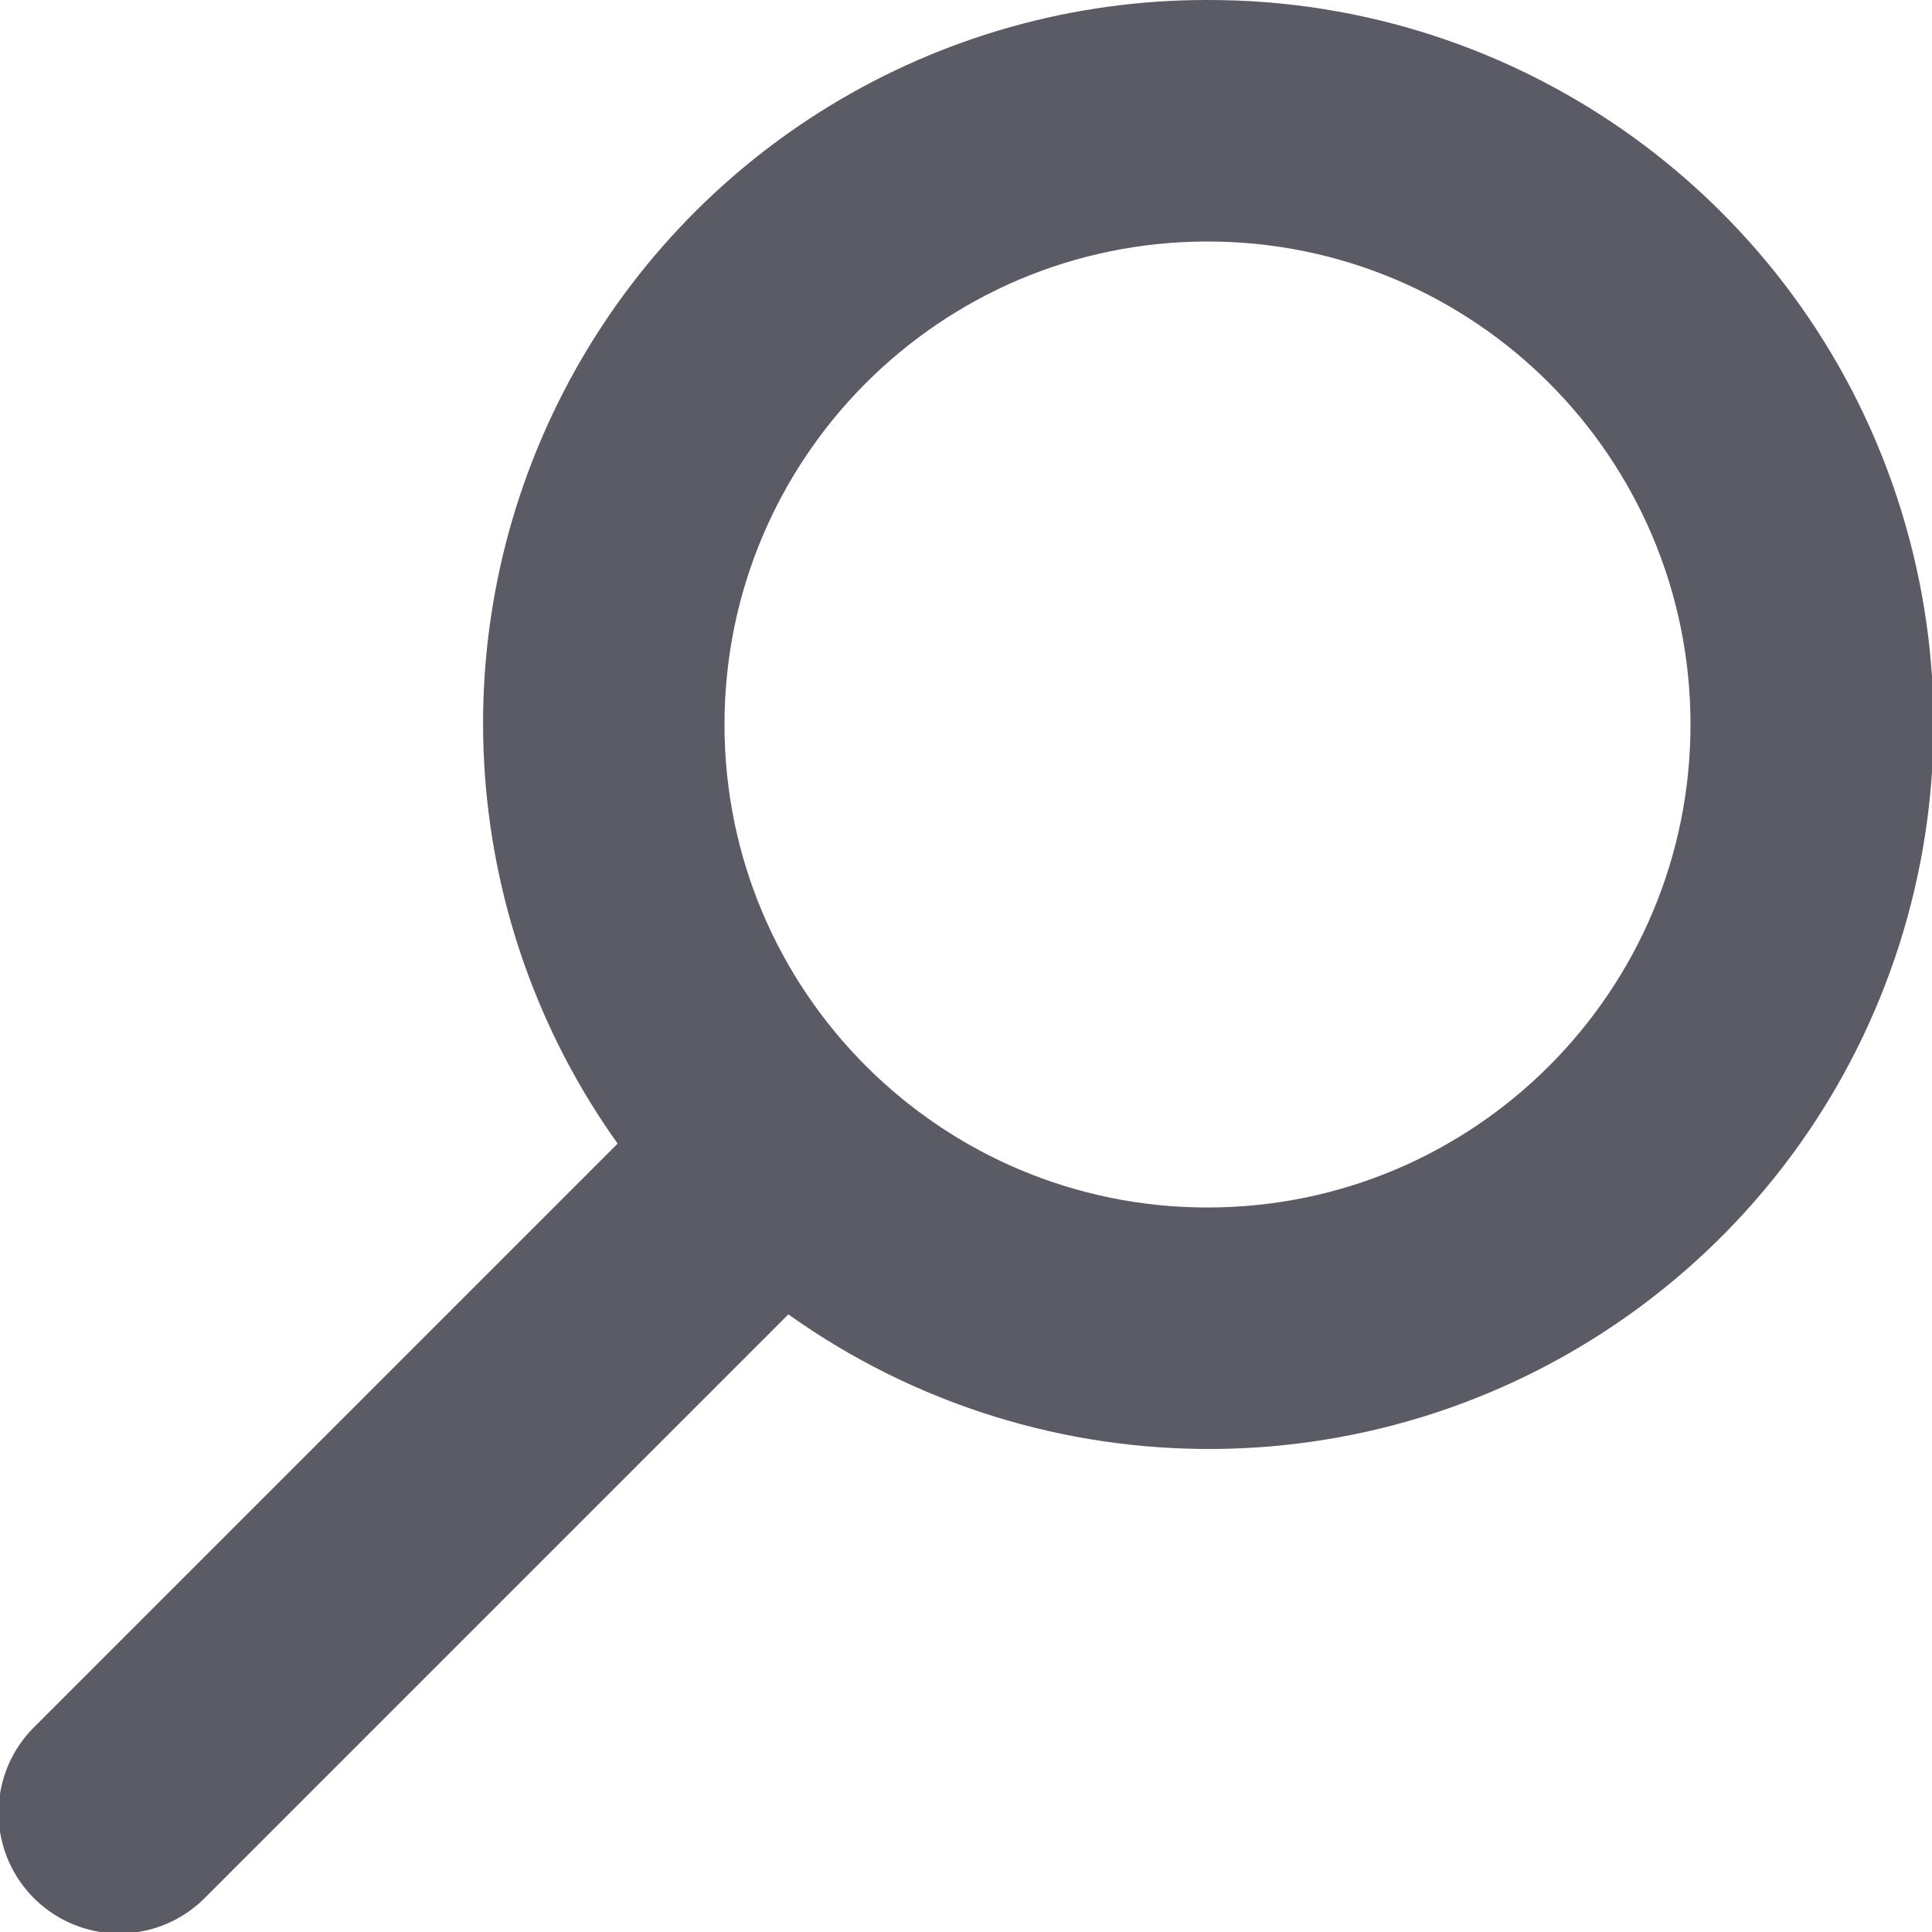
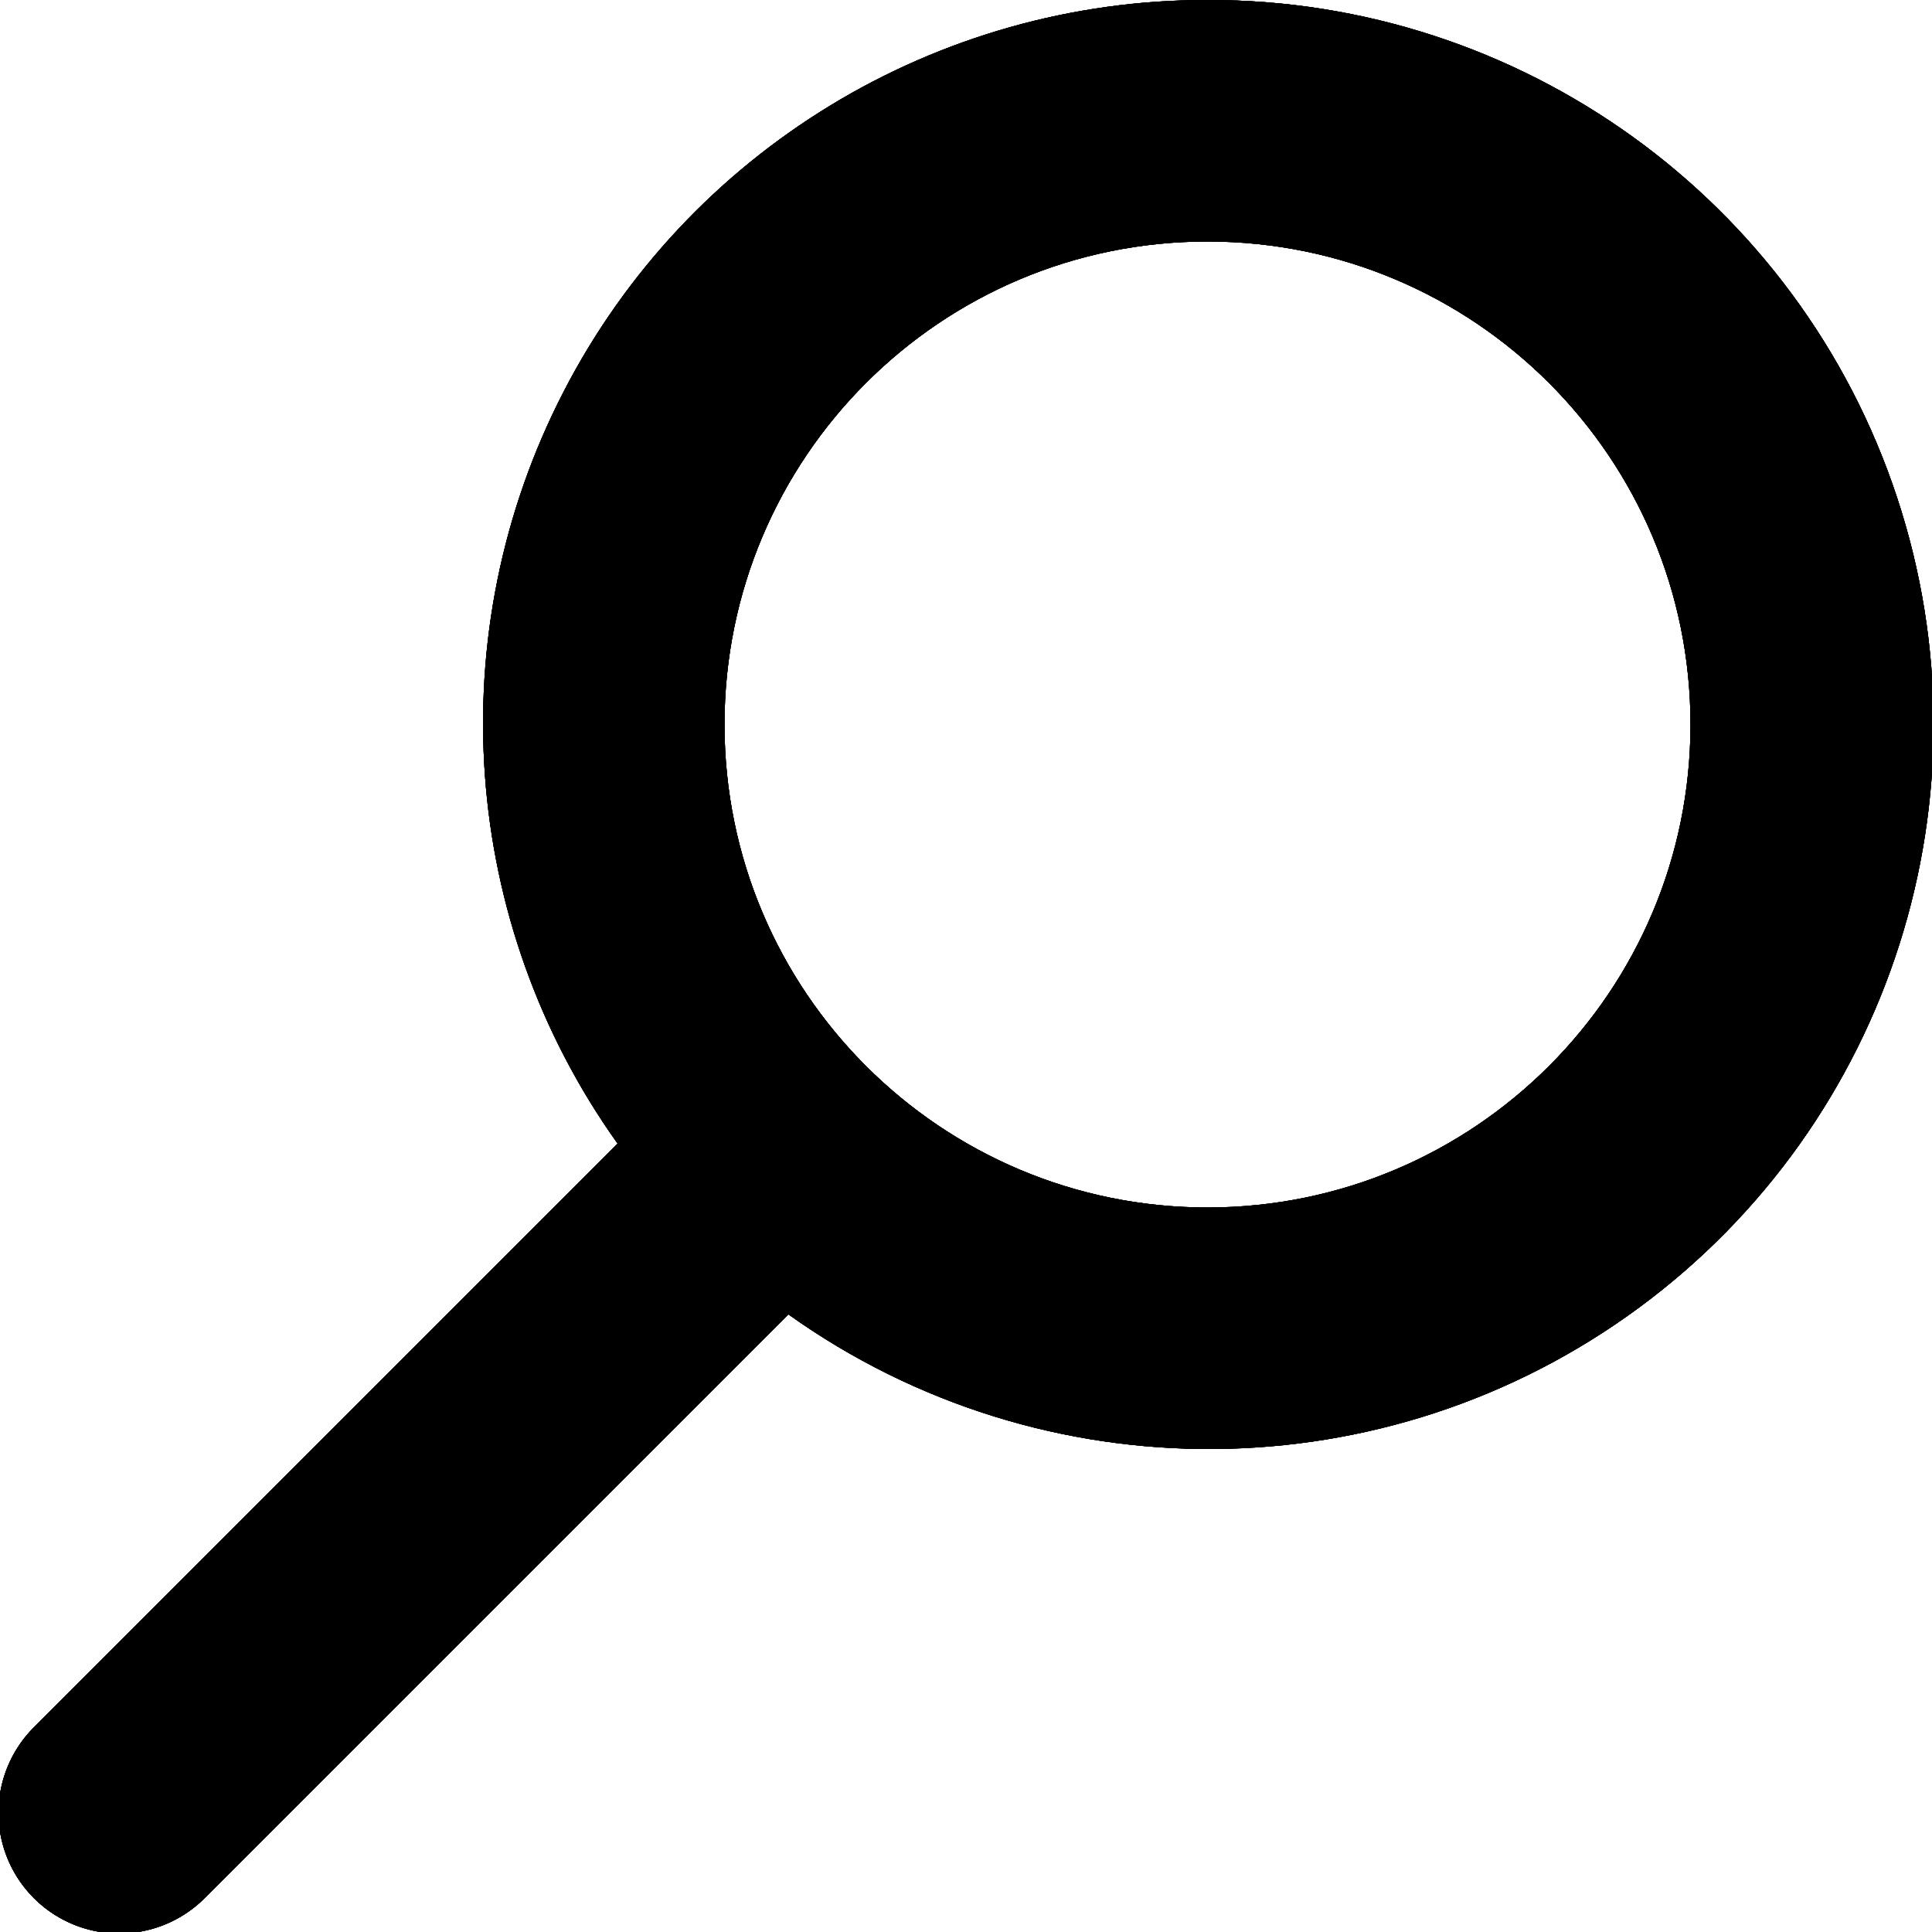
<svg xmlns="http://www.w3.org/2000/svg" width="16" height="16" viewBox="0 0 16 16">
  <style>
    :root {
      color-scheme: light dark;
    }
-     path {
+     g.prefer-color-scheme.default:target {
+       fill: rgb(21, 20, 26); /* https://searchfox.org/mozilla-central/rev/d6576544301cacc0e393fbc919c53e4e6b0d46ec/toolkit/themes/shared/in-content/common-shared.css#16 */
+     }
+     g.prefer-color-scheme.toolbar:target {
      fill: rgb(91, 91, 102); /* https://searchfox.org/mozilla-central/rev/d6576544301cacc0e393fbc919c53e4e6b0d46ec/browser/themes/shared/browser-custom-colors.css#74 */
    }
    @media (prefers-color-scheme: dark) {
-       path {
+       g.prefer-color-scheme.default:target,
+       g.prefer-color-scheme.toolbar:target {
        fill: rgb(251, 251, 254); /* https://searchfox.org/mozilla-central/rev/d6576544301cacc0e393fbc919c53e4e6b0d46ec/browser/themes/shared/browser-custom-colors.css#74 */
      }
    }
  </style>
-   <path d="M10 0a5.991 5.991 0 0 0-4.885 9.471L.293 14.293a1 1 0 1 0 1.414 1.414l4.822-4.822A6 6 0 1 0 10 0zm0 10a4 4 0 1 1 4-4 4 4 0 0 1-4 4z" />
+   <symbol id="icon">
+     <path d="M10 0a5.991 5.991 0 0 0-4.885 9.471L.293 14.293a1 1 0 1 0 1.414 1.414l4.822-4.822A6 6 0 1 0 10 0zm0 10a4 4 0 1 1 4-4 4 4 0 0 1-4 4z" />
+   </symbol>
+   <g id="toolbar-theme" class="theme toolbar">
+     <use href="#icon" />
+   </g>
+   <g id="default-theme" class="theme default">
+     <use href="#icon" />
+   </g>
+   <g id="toolbar" class="prefer-color-scheme toolbar">
+     <use href="#icon" />
+   </g>
+   <g id="default" class="prefer-color-scheme default">
+     <use href="#icon" />
+   </g>
</svg>
